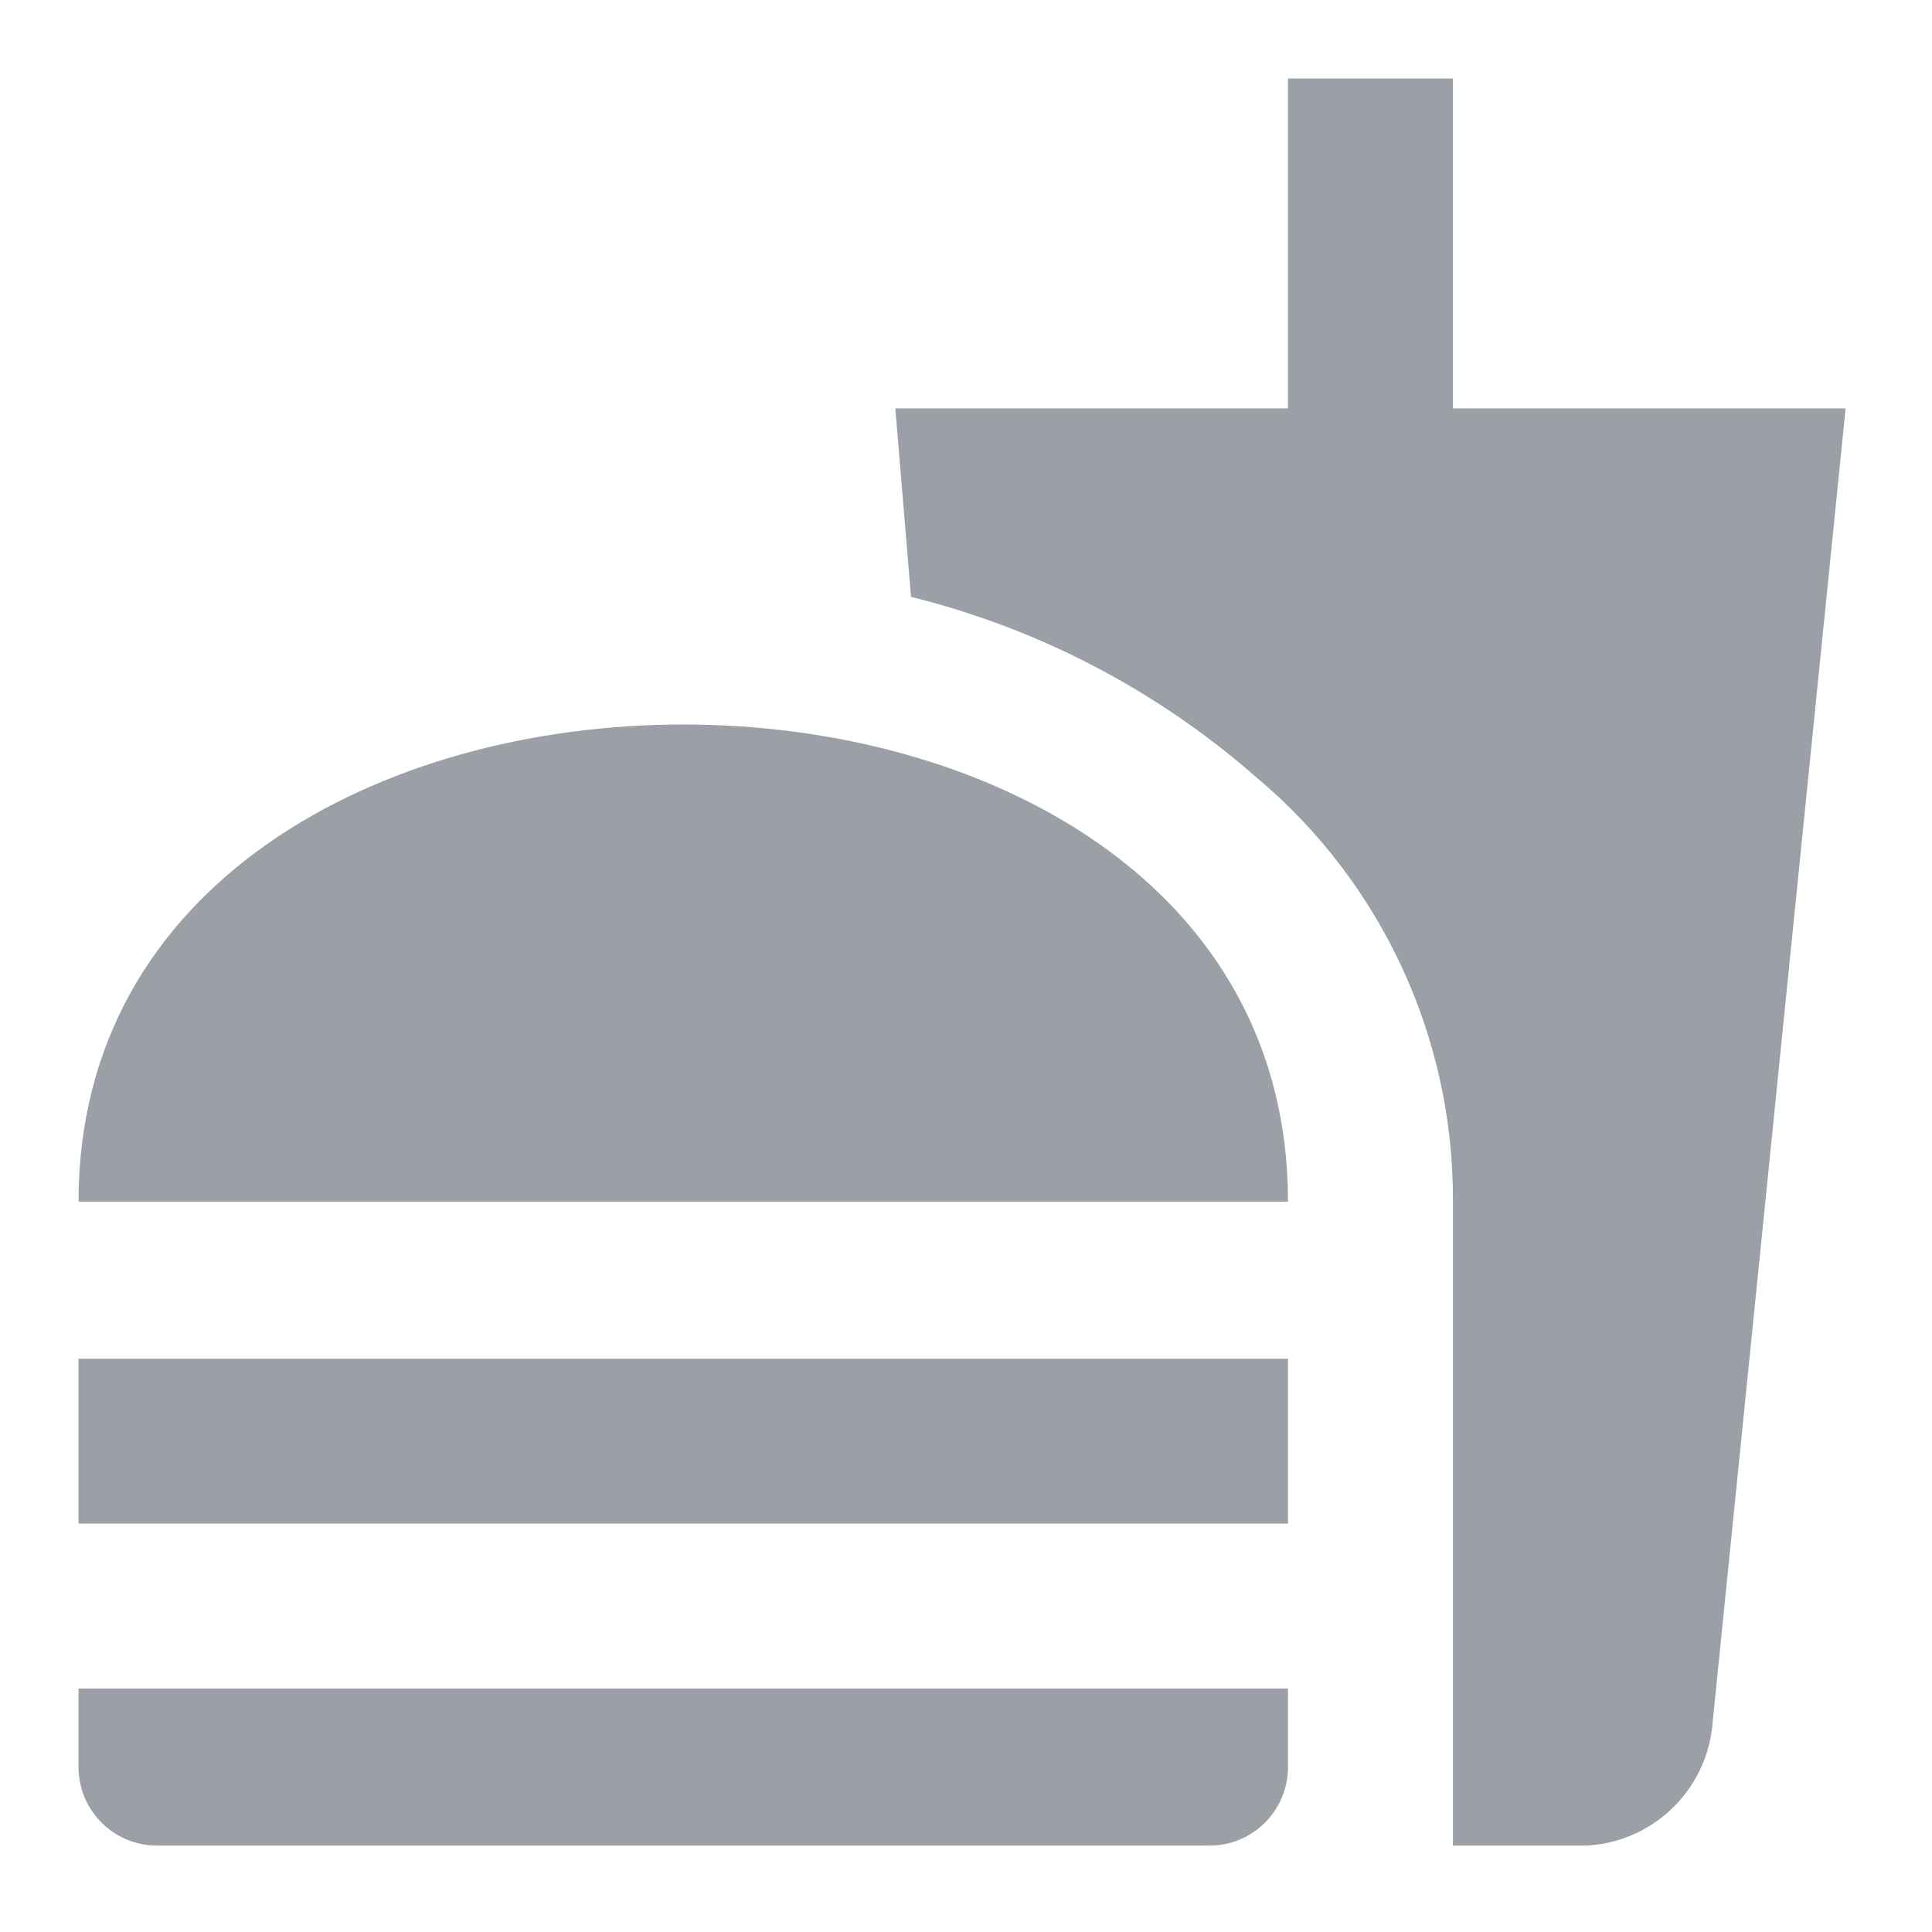
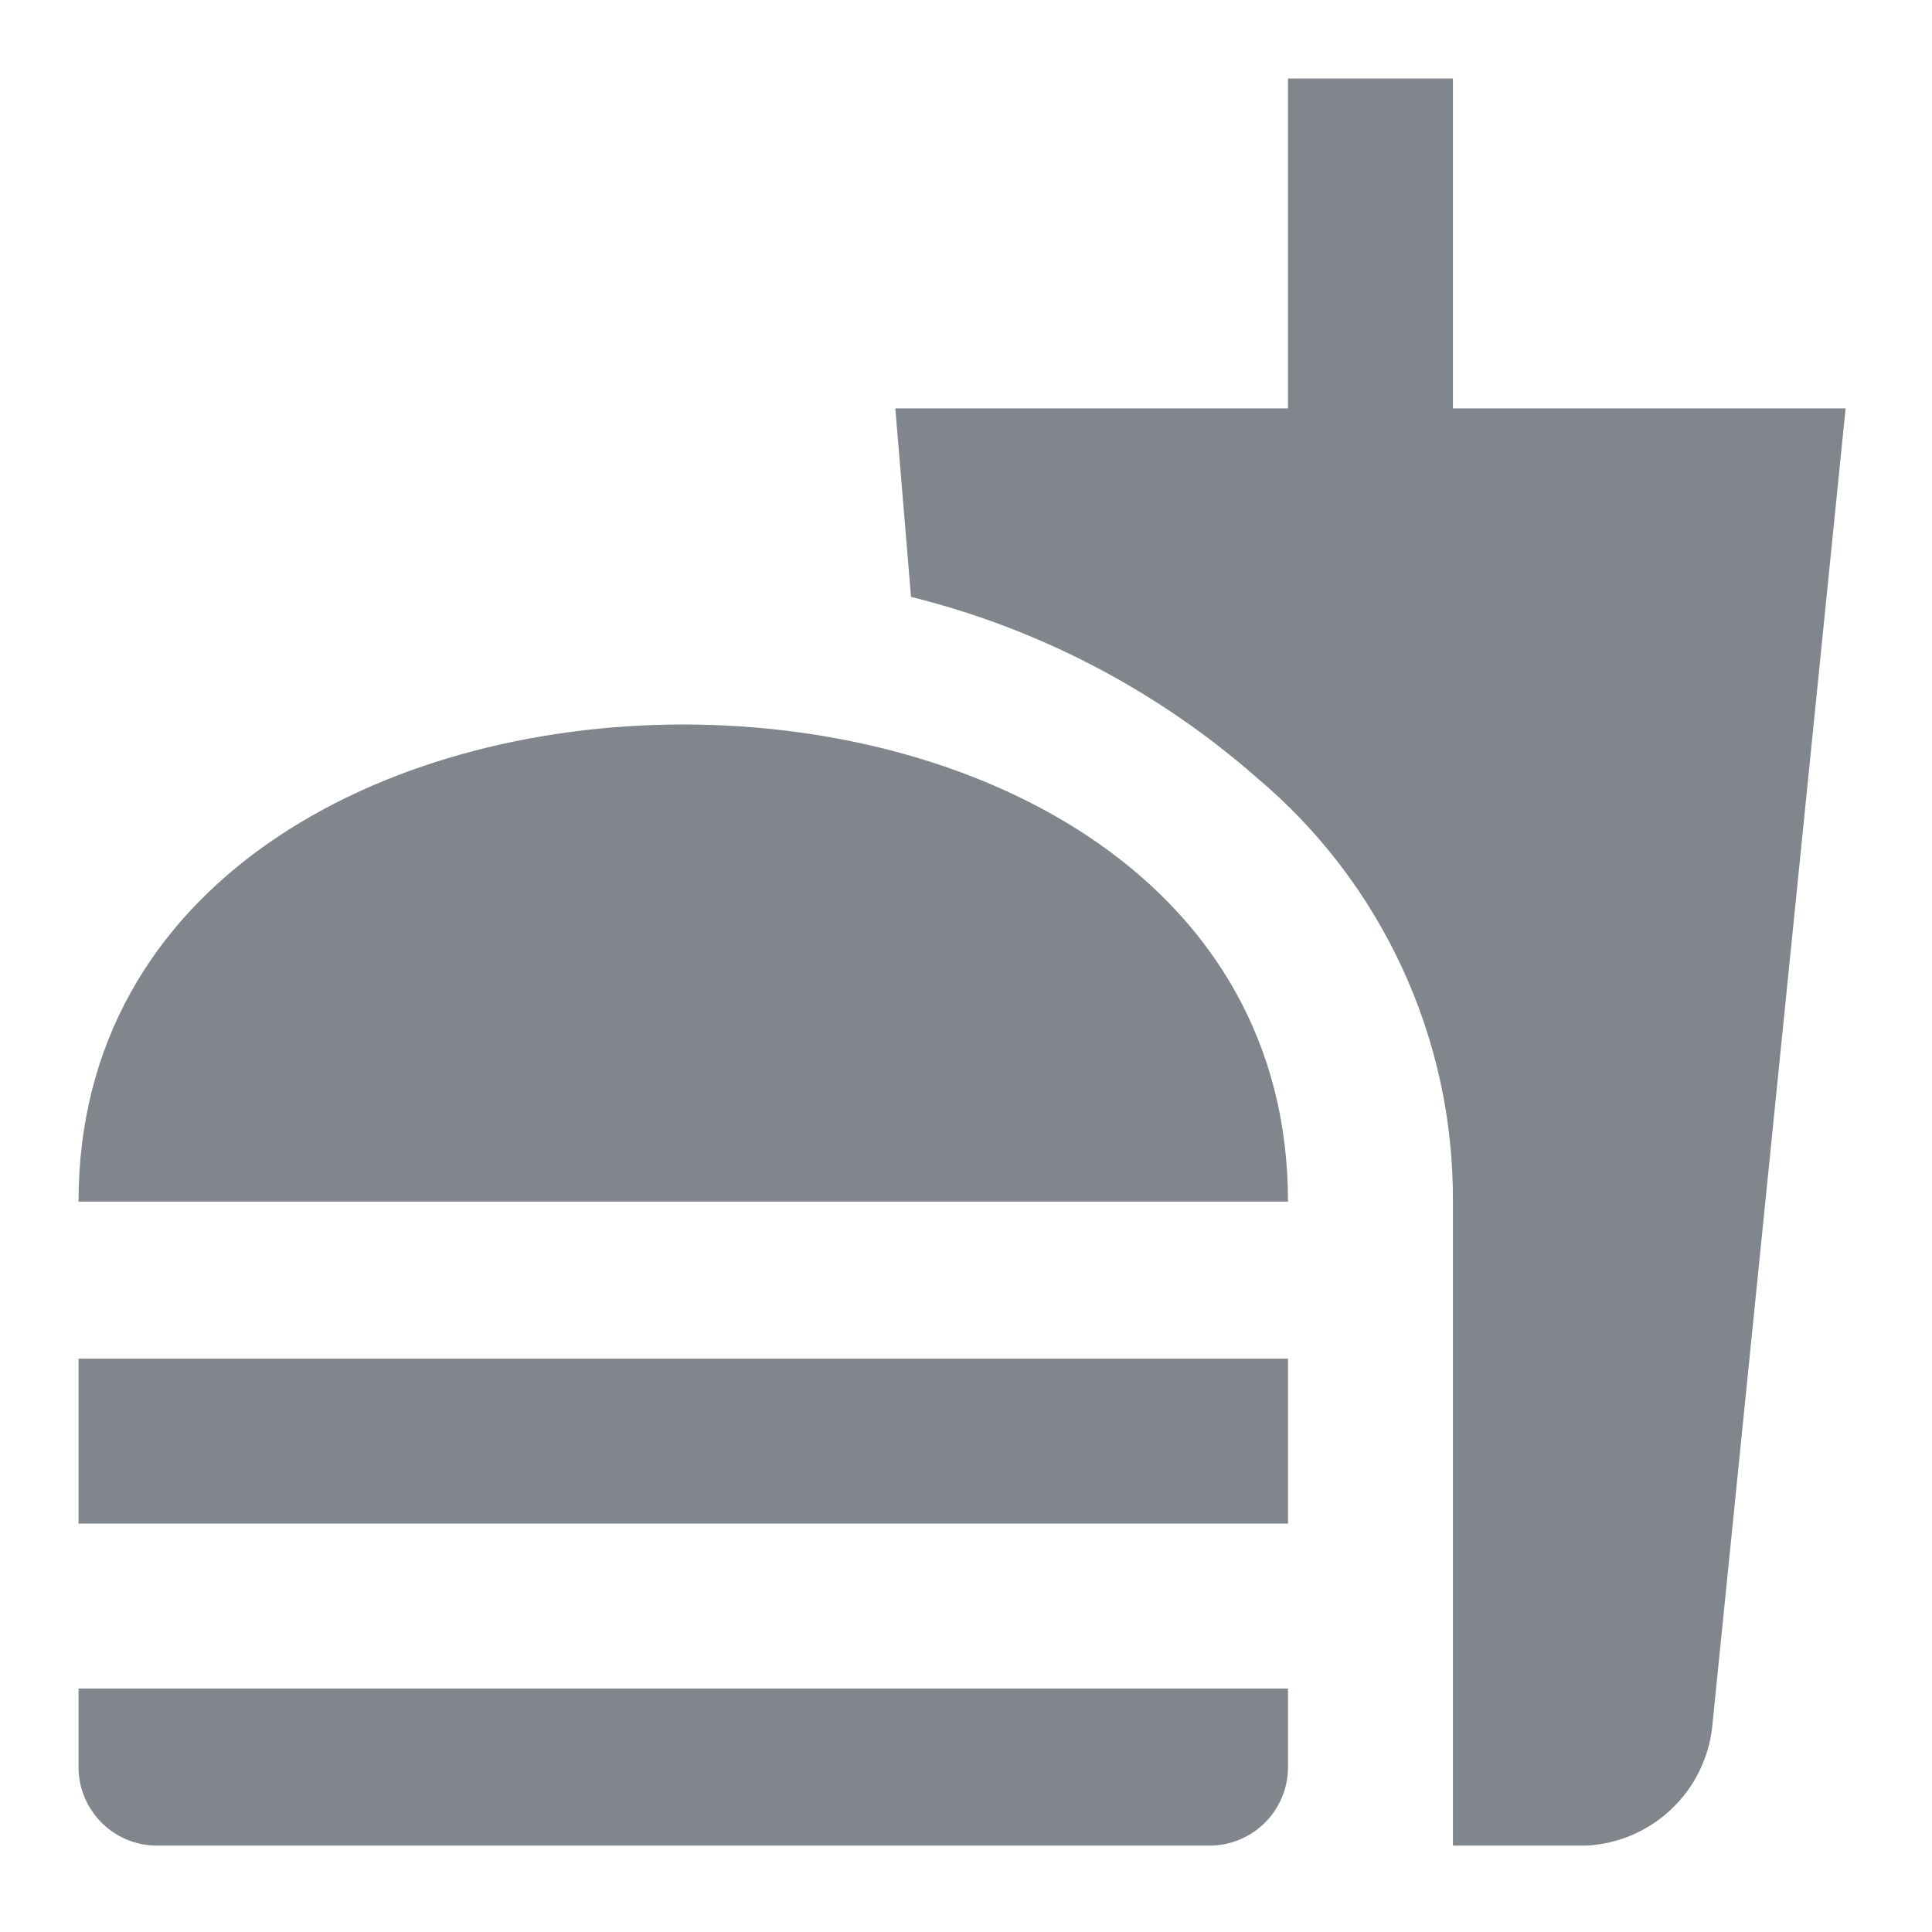
<svg xmlns="http://www.w3.org/2000/svg" viewBox="0 0 246 246">
-   <path fill="#9aa0a6" d="M185 235h17a17 17 0 0 0 16-15l17-168h-50V10h-21v42h-50l2 24a105 105 0 0 1 44 23 70 70 0 0 1 25 54zM10 225v-10h154v10a10 10 0 0 1-10 10H20a10 10 0 0 1-10-10zm154-72c0-81-154-81-154 0zM10 173h154v21H10z" />
+   <path fill="#80868b" d="M185 235h17a17 17 0 0 0 16-15l17-168h-50V10h-21v42h-50l2 24a105 105 0 0 1 44 23 70 70 0 0 1 25 54zM10 225v-10h154v10a10 10 0 0 1-10 10H20a10 10 0 0 1-10-10zm154-72c0-81-154-81-154 0zM10 173h154v21H10z" />
</svg>
